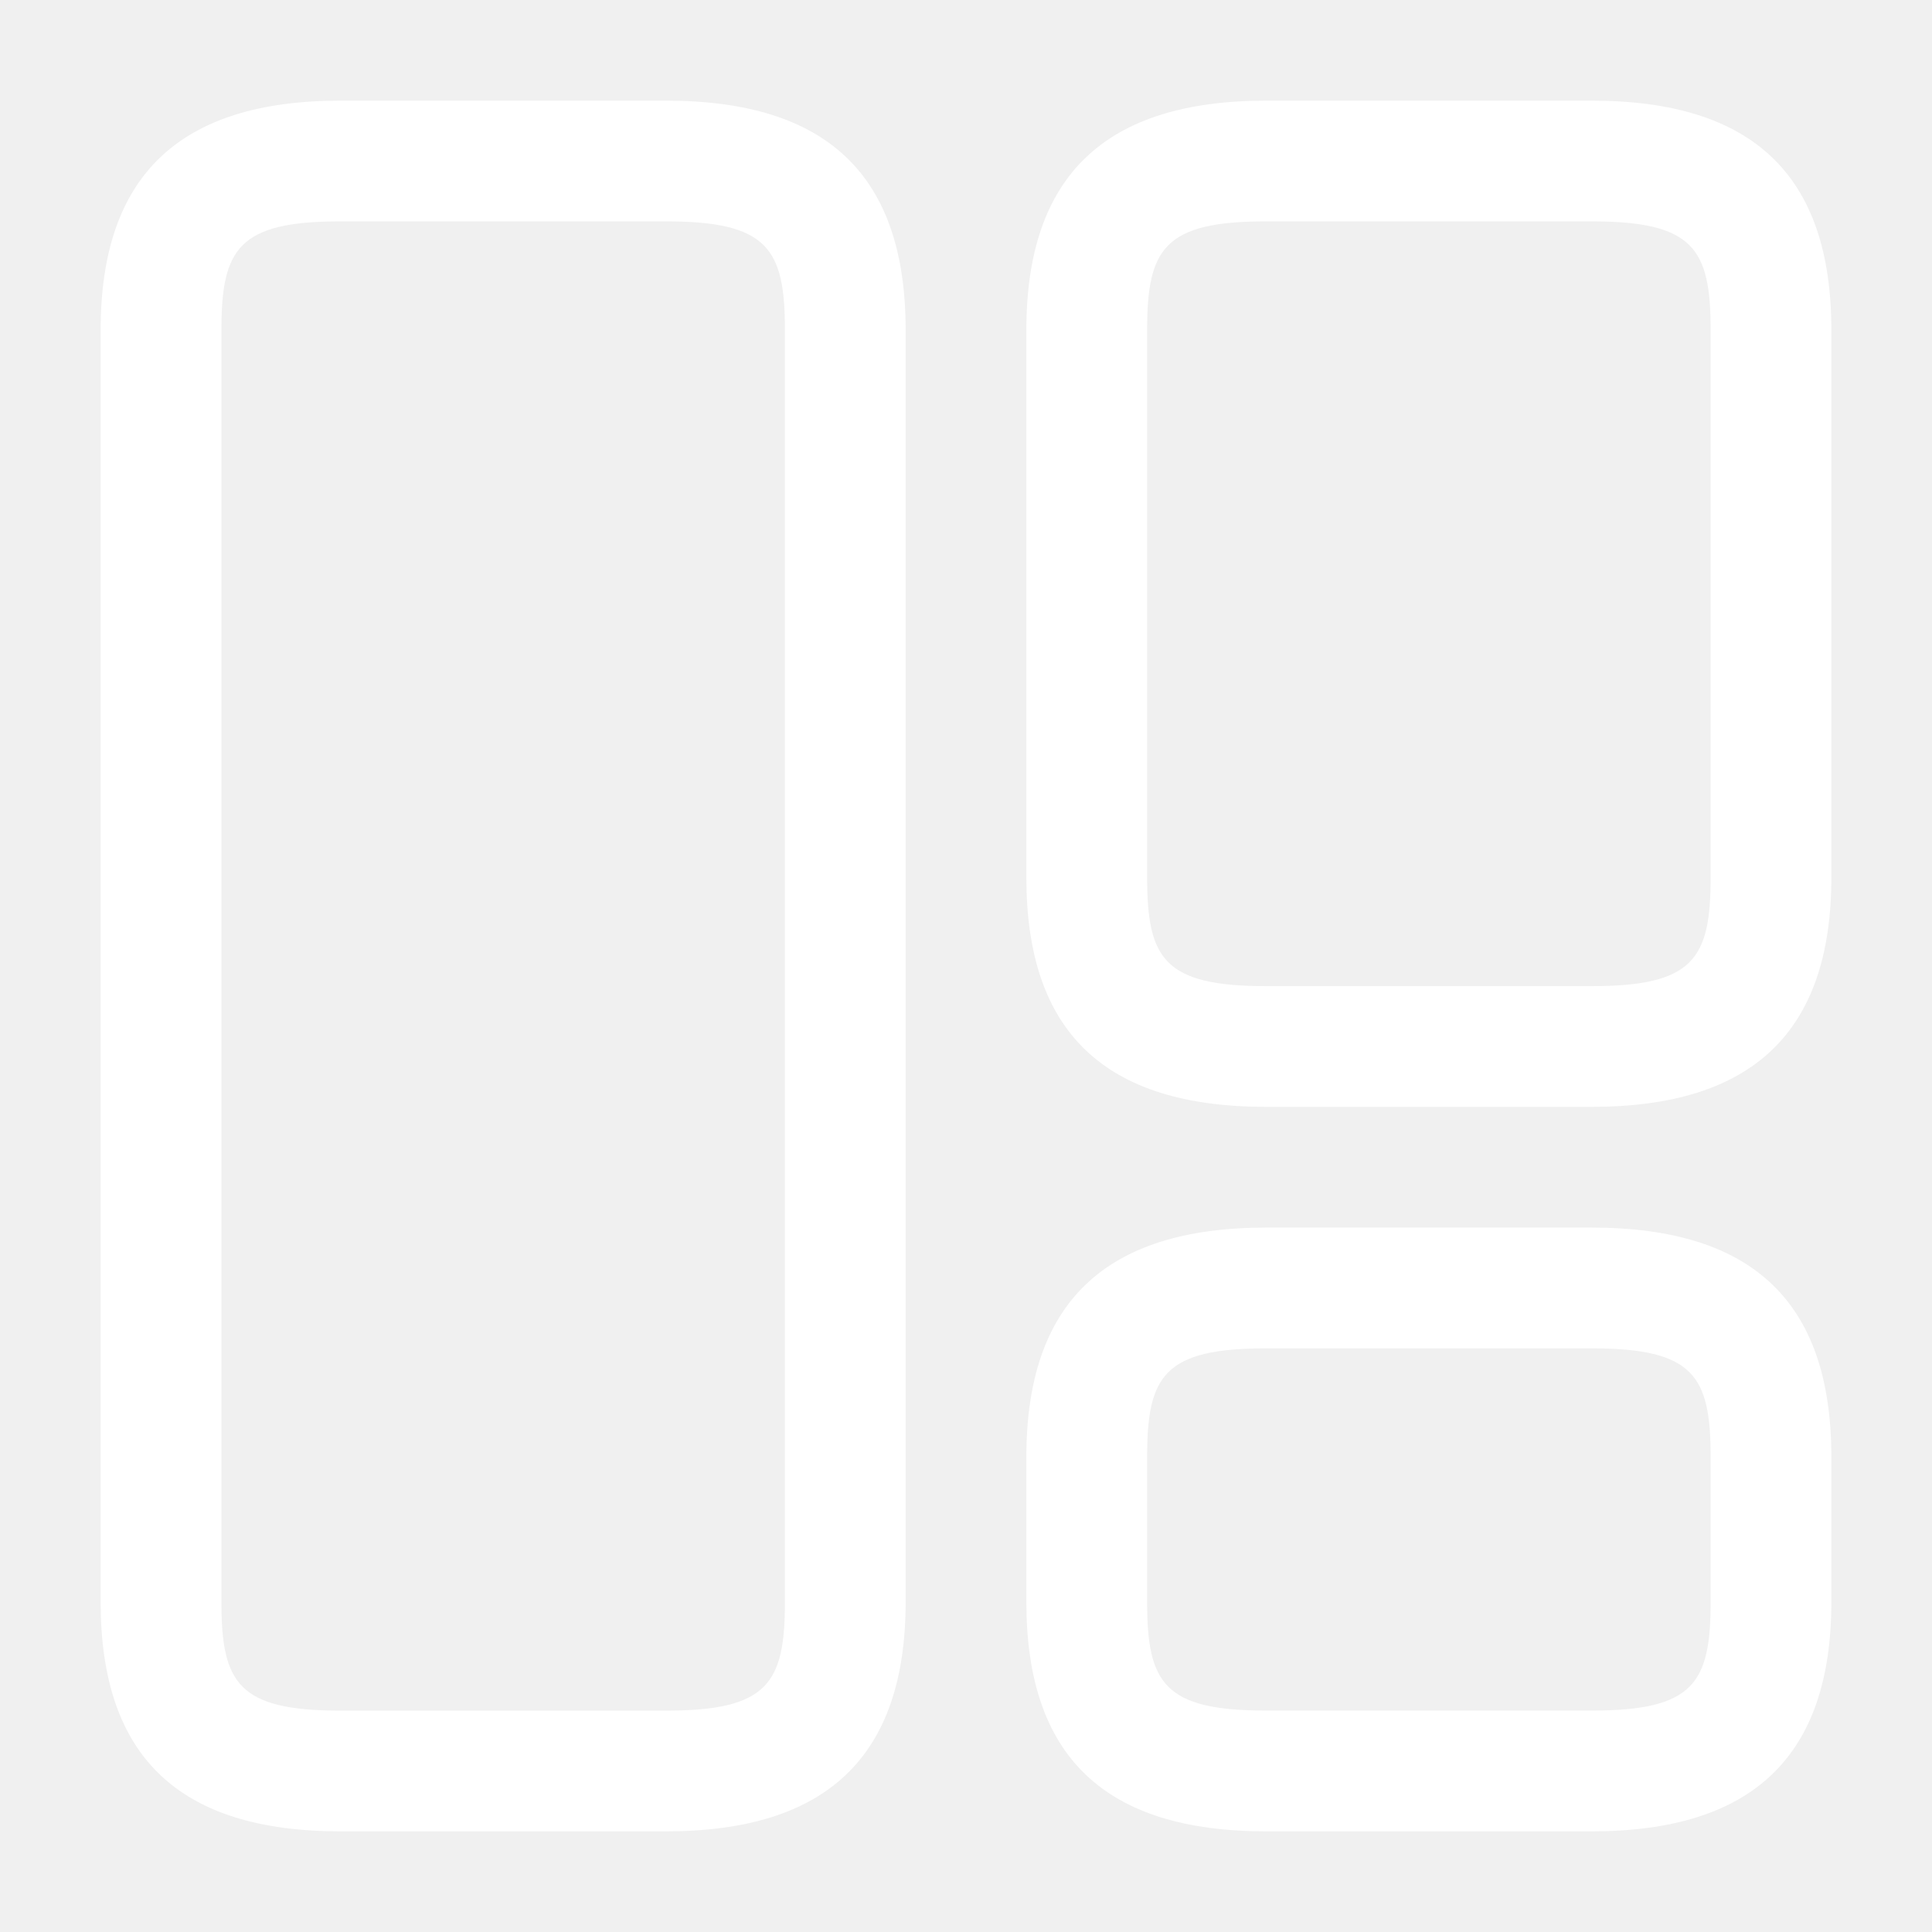
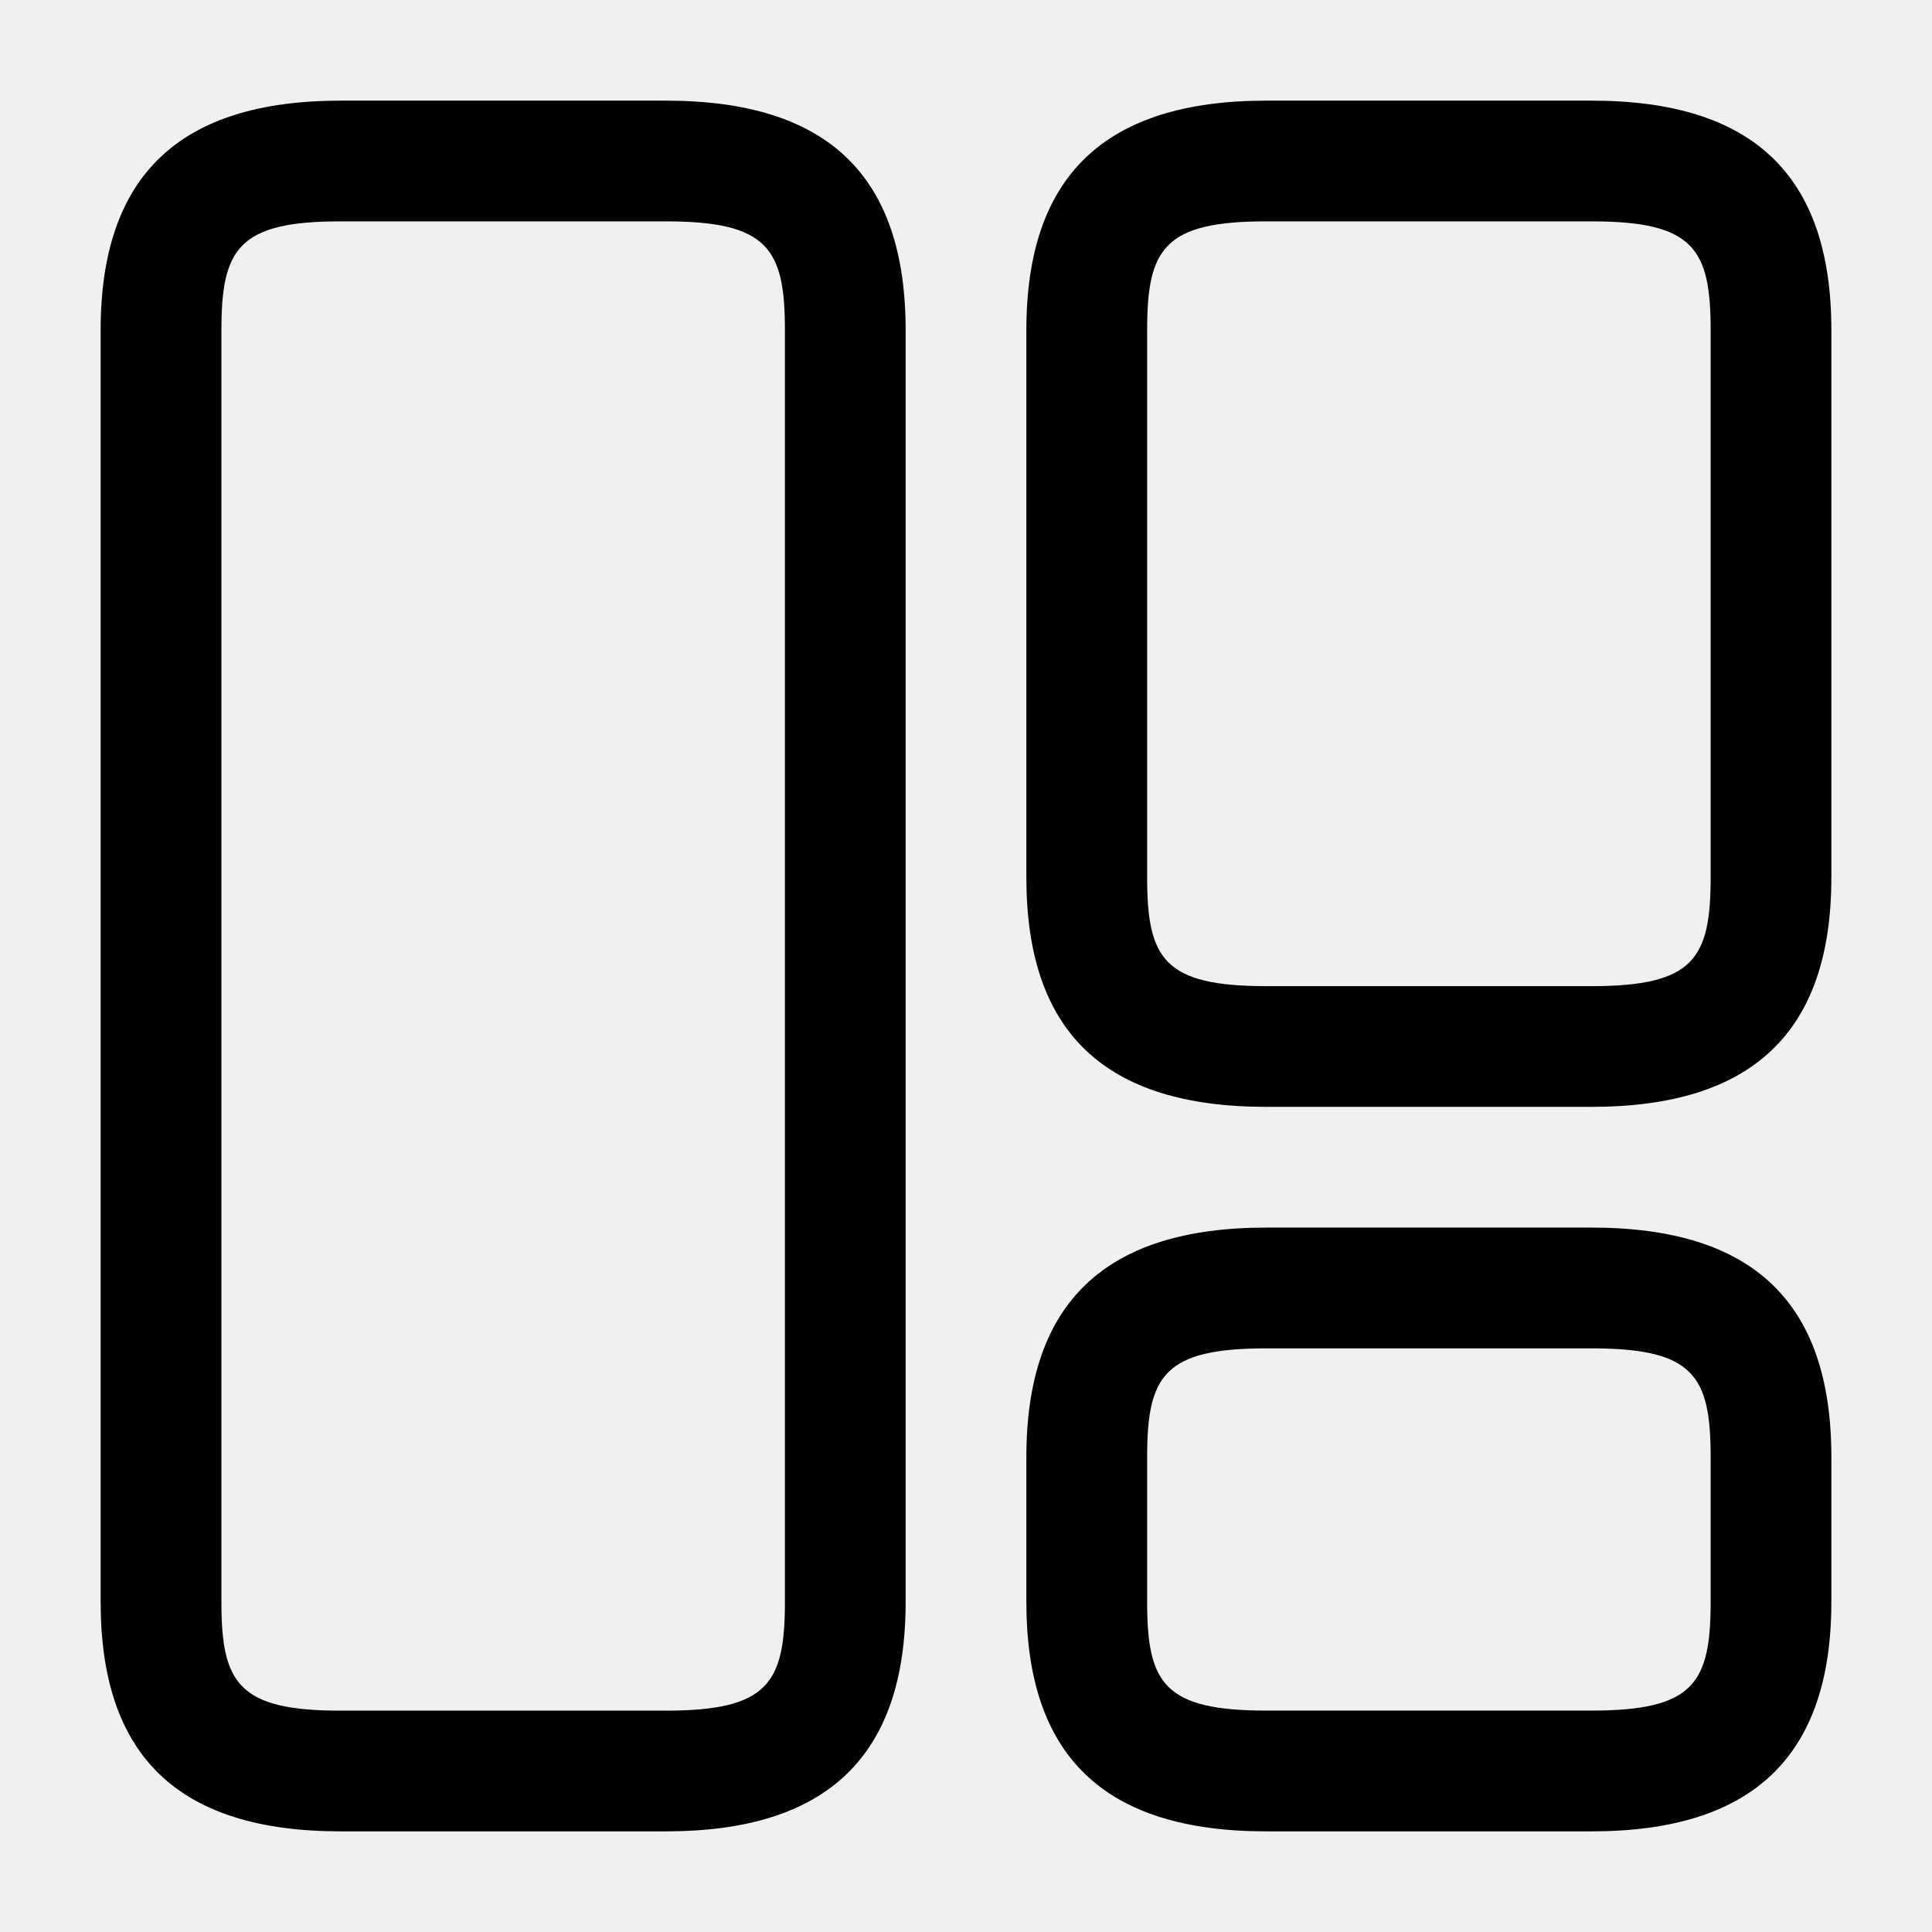
- <svg xmlns="http://www.w3.org/2000/svg" width="33" height="33" viewBox="0 0 33 33" fill="none">
-   <path d="M11.372 31.281H5.817C3.053 31.281 1.719 30.003 1.719 27.363V5.638C1.719 2.998 3.067 1.719 5.817 1.719H11.372C14.136 1.719 15.469 2.998 15.469 5.638V27.363C15.469 30.003 14.122 31.281 11.372 31.281ZM5.817 3.781C4.071 3.781 3.782 4.249 3.782 5.638V27.363C3.782 28.751 4.071 29.219 5.817 29.219H11.372C13.118 29.219 13.407 28.751 13.407 27.363V5.638C13.407 4.249 13.118 3.781 11.372 3.781H5.817Z" fill="white" />
-   <path d="M27.184 18.906H21.629C18.865 18.906 17.531 17.628 17.531 14.988V5.638C17.531 2.998 18.879 1.719 21.629 1.719H27.184C29.947 1.719 31.281 2.998 31.281 5.638V14.988C31.281 17.628 29.934 18.906 27.184 18.906ZM21.629 3.781C19.882 3.781 19.594 4.249 19.594 5.638V14.988C19.594 16.376 19.882 16.844 21.629 16.844H27.184C28.93 16.844 29.219 16.376 29.219 14.988V5.638C29.219 4.249 28.93 3.781 27.184 3.781H21.629Z" fill="white" />
-   <path d="M27.184 31.281H21.629C18.865 31.281 17.531 30.002 17.531 27.362V24.887C17.531 22.247 18.879 20.968 21.629 20.968H27.184C29.947 20.968 31.281 22.247 31.281 24.887V27.362C31.281 30.002 29.934 31.281 27.184 31.281ZM21.629 23.031C19.882 23.031 19.594 23.498 19.594 24.887V27.362C19.594 28.751 19.882 29.218 21.629 29.218H27.184C28.93 29.218 29.219 28.751 29.219 27.362V24.887C29.219 23.498 28.93 23.031 27.184 23.031H21.629Z" fill="white" />
+ <svg xmlns="http://www.w3.org/2000/svg" width="33" height="33" viewBox="0 0 33 33">
+   <path d="M11.372 31.281H5.817C3.053 31.281 1.719 30.003 1.719 27.363V5.638C1.719 2.998 3.067 1.719 5.817 1.719H11.372C14.136 1.719 15.469 2.998 15.469 5.638V27.363C15.469 30.003 14.122 31.281 11.372 31.281ZM5.817 3.781C4.071 3.781 3.782 4.249 3.782 5.638V27.363C3.782 28.751 4.071 29.219 5.817 29.219H11.372C13.118 29.219 13.407 28.751 13.407 27.363V5.638C13.407 4.249 13.118 3.781 11.372 3.781H5.817Z" />
+   <path d="M27.184 18.906H21.629C18.865 18.906 17.531 17.628 17.531 14.988V5.638C17.531 2.998 18.879 1.719 21.629 1.719H27.184C29.947 1.719 31.281 2.998 31.281 5.638V14.988C31.281 17.628 29.934 18.906 27.184 18.906ZM21.629 3.781C19.882 3.781 19.594 4.249 19.594 5.638V14.988C19.594 16.376 19.882 16.844 21.629 16.844H27.184C28.93 16.844 29.219 16.376 29.219 14.988V5.638C29.219 4.249 28.93 3.781 27.184 3.781H21.629Z" />
+   <path d="M27.184 31.281H21.629C18.865 31.281 17.531 30.002 17.531 27.362V24.887C17.531 22.247 18.879 20.968 21.629 20.968H27.184C29.947 20.968 31.281 22.247 31.281 24.887V27.362C31.281 30.002 29.934 31.281 27.184 31.281ZM21.629 23.031C19.882 23.031 19.594 23.498 19.594 24.887V27.362C19.594 28.751 19.882 29.218 21.629 29.218H27.184C28.93 29.218 29.219 28.751 29.219 27.362V24.887C29.219 23.498 28.93 23.031 27.184 23.031H21.629Z" />
</svg>
